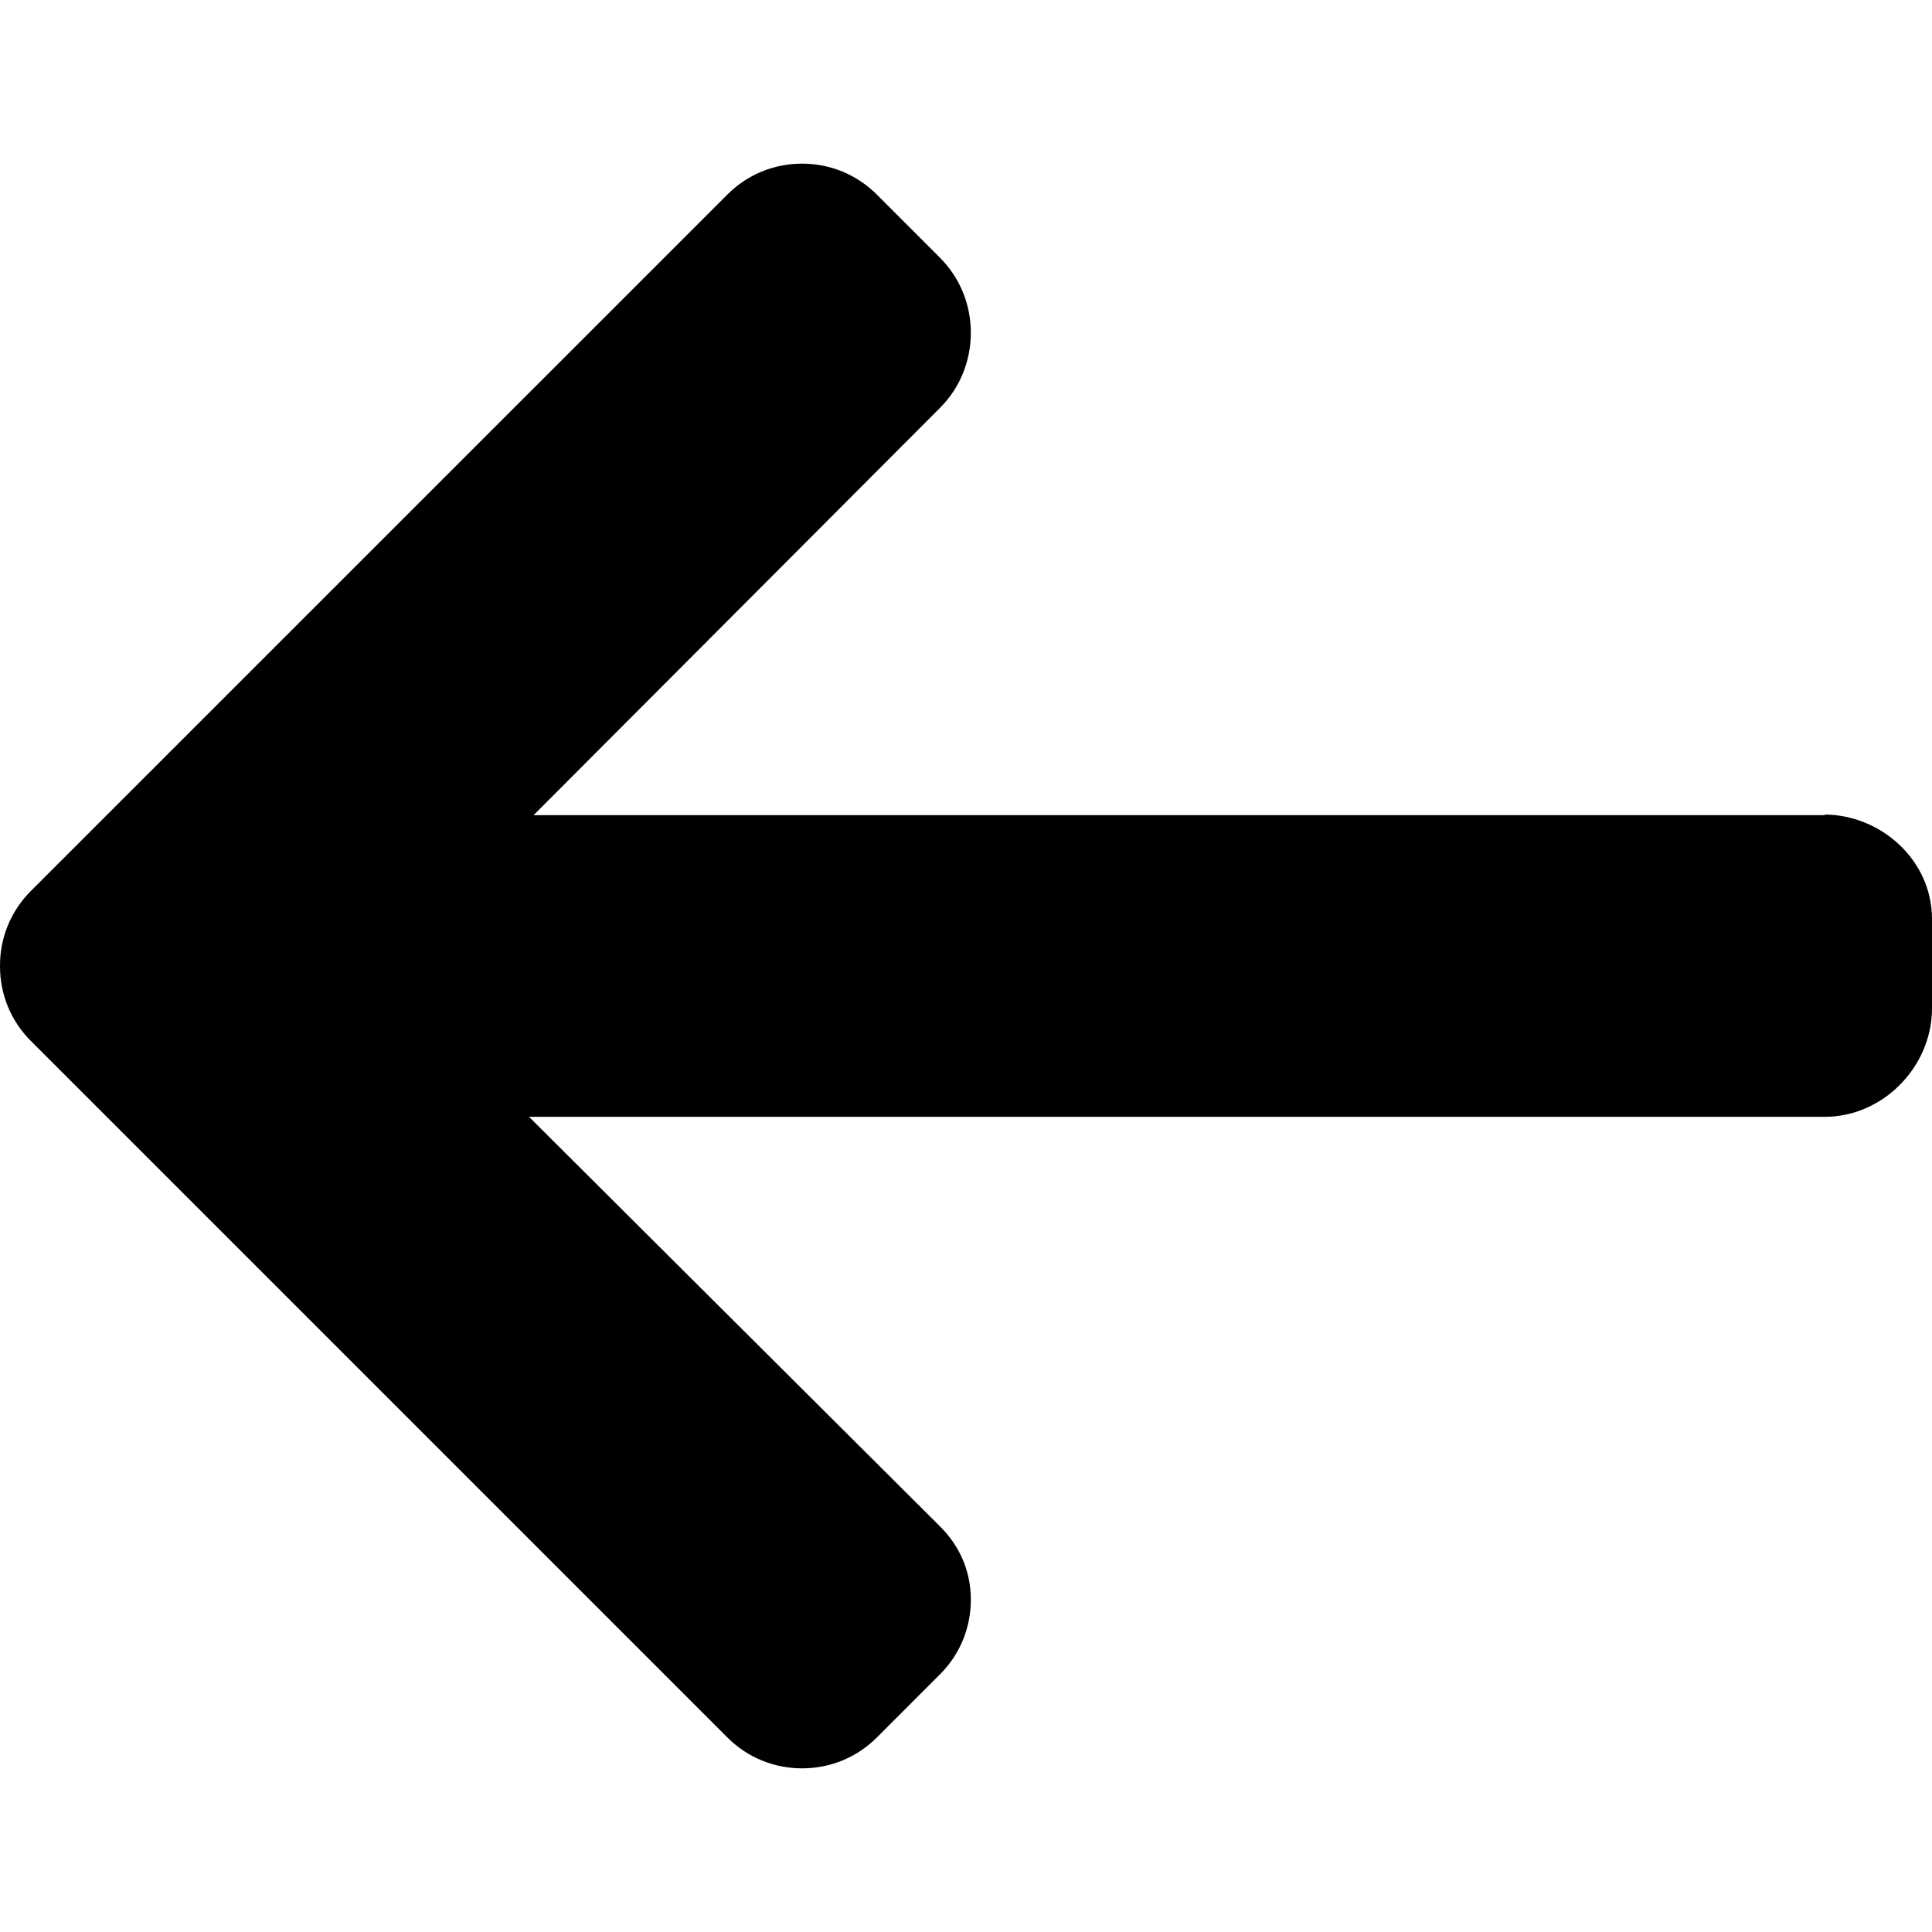
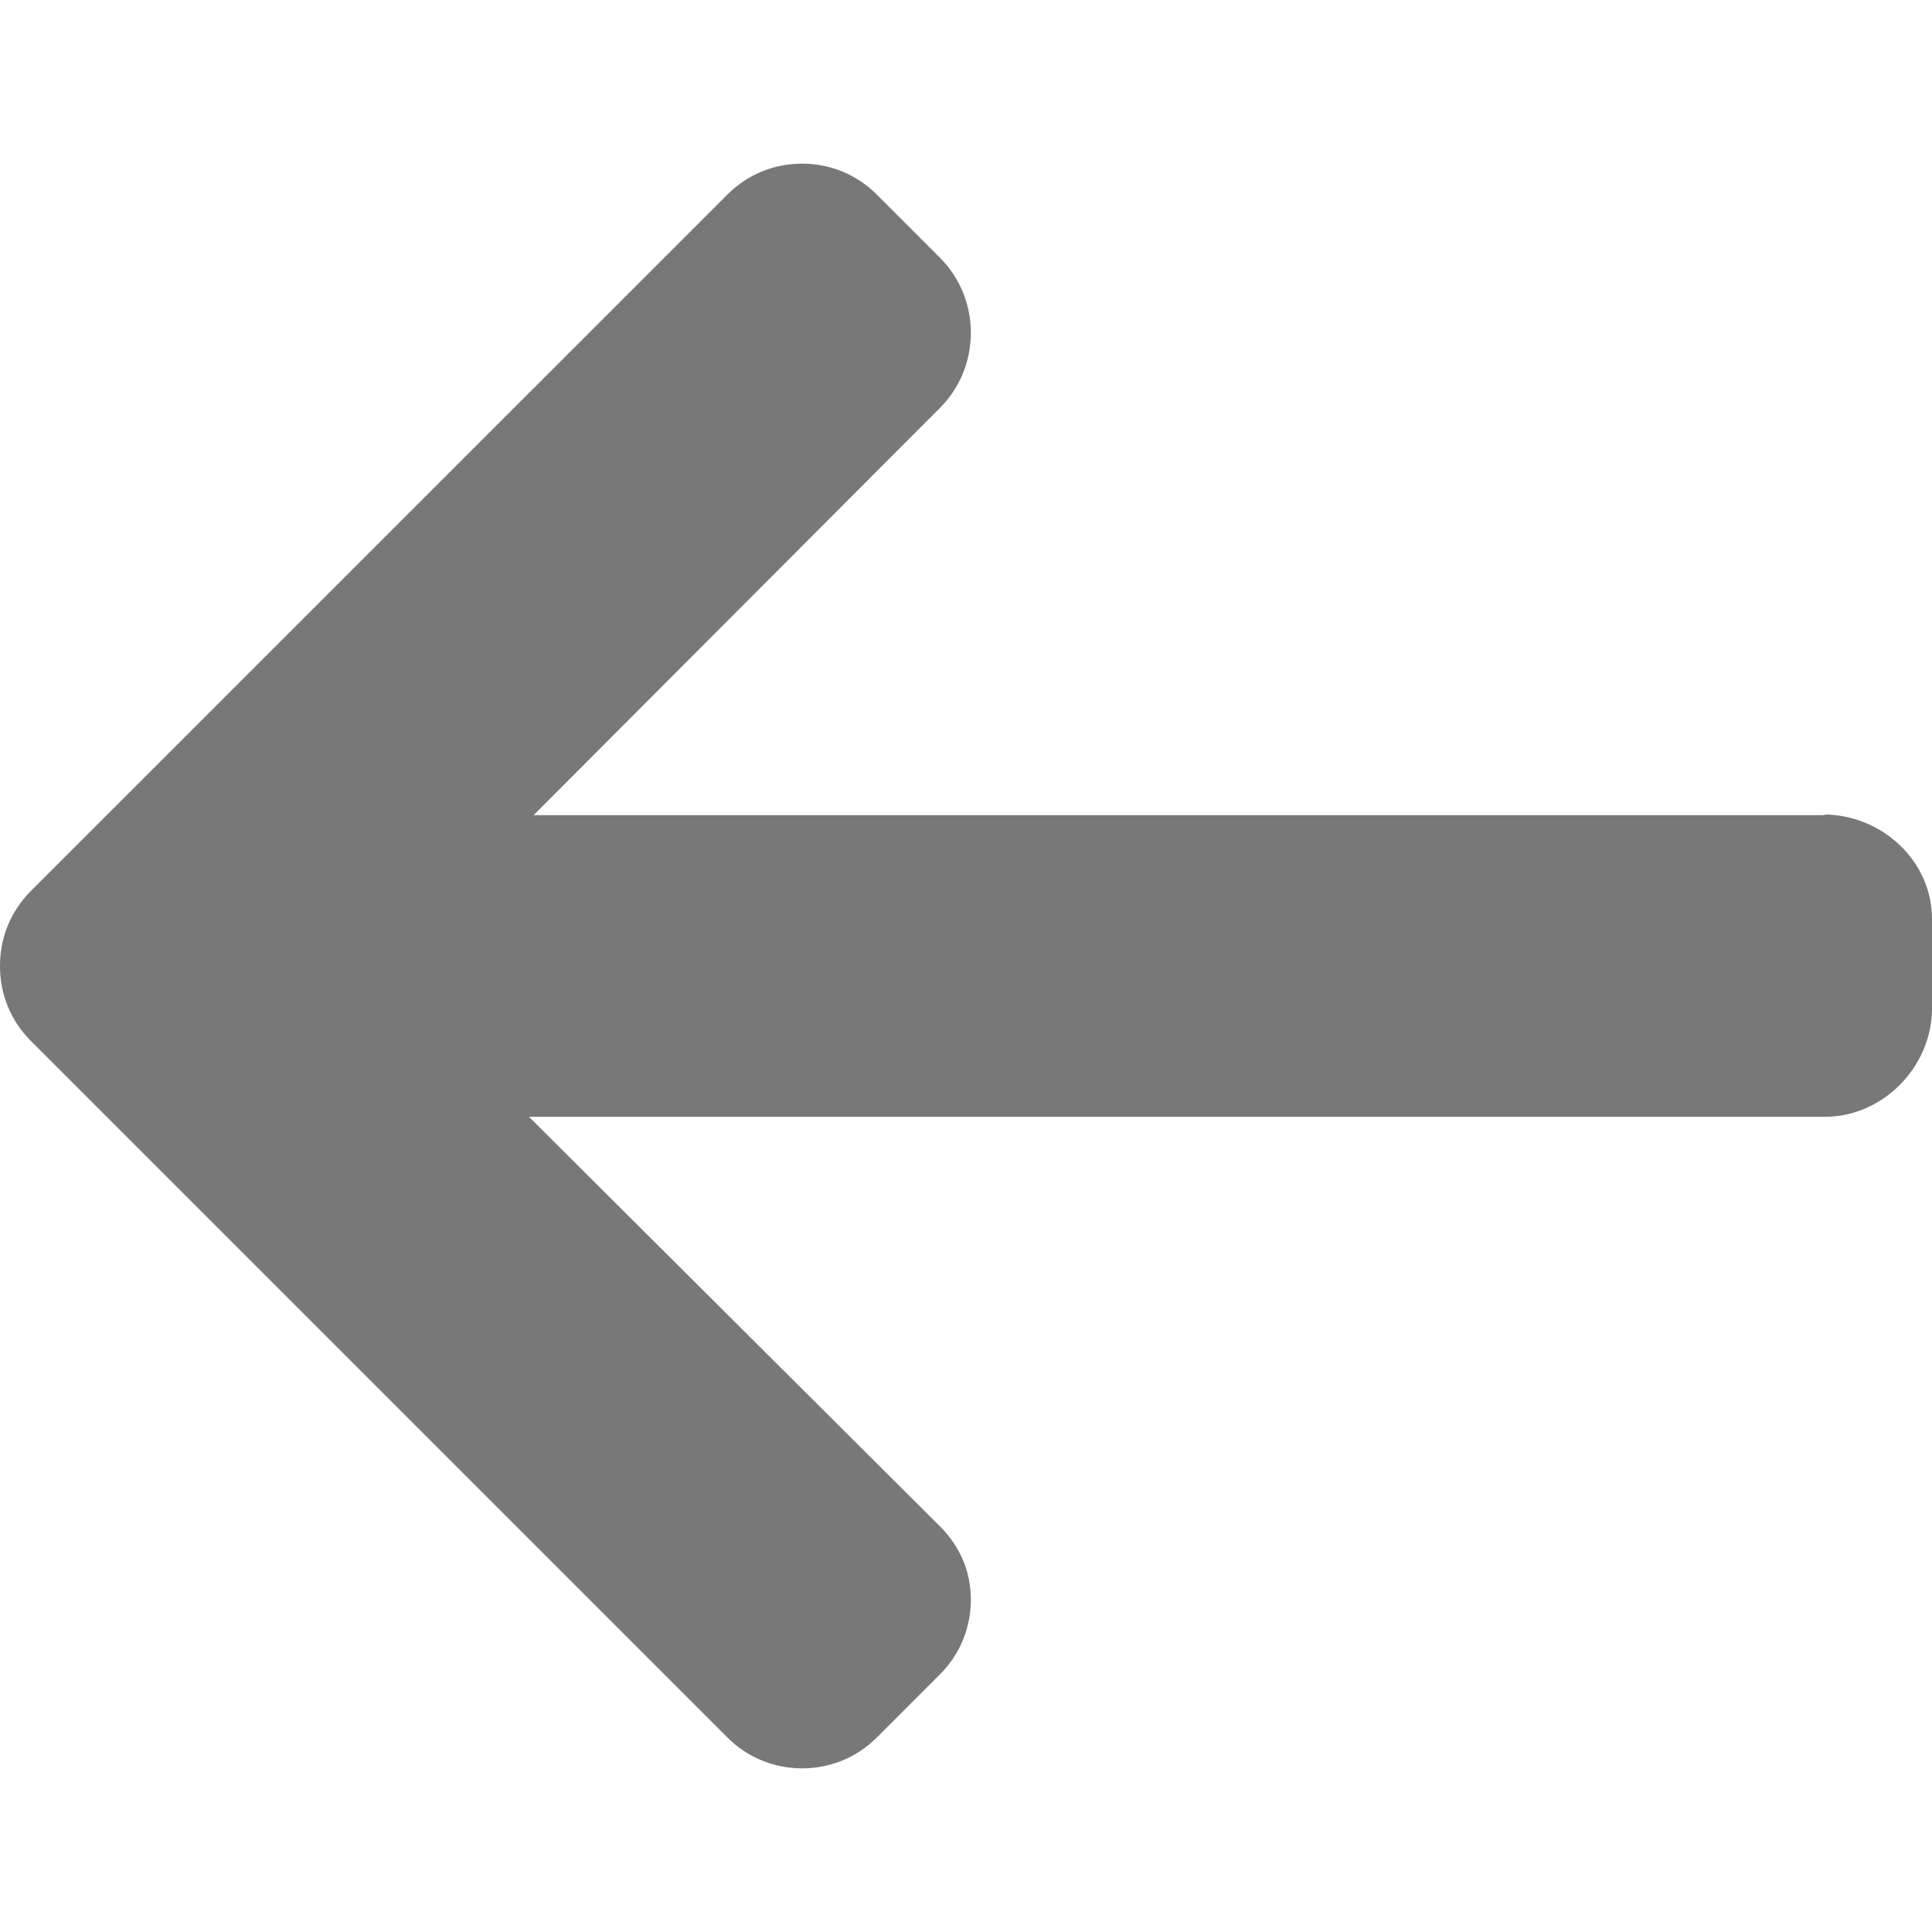
- <svg xmlns="http://www.w3.org/2000/svg" version="1.1" id="Layer_1" x="0px" y="0px" viewBox="0 0 492 492" style="enable-background:new 0 0 492 492;" xml:space="preserve">
+ <svg xmlns="http://www.w3.org/2000/svg" fill="#1e1e1e99" version="1.1" id="Layer_1" x="0px" y="0px" viewBox="0 0 492 492" style="enable-background:new 0 0 492 492;" xml:space="preserve">
  <g>
    <g>
      <path d="M464.344,207.418l0.768,0.168H135.888l103.496-103.724c5.068-5.064,7.848-11.924,7.848-19.124    c0-7.2-2.78-14.012-7.848-19.088L223.28,49.538c-5.064-5.064-11.812-7.864-19.008-7.864c-7.2,0-13.952,2.78-19.016,7.844    L7.844,226.914C2.76,231.998-0.02,238.77,0,245.974c-0.02,7.244,2.76,14.02,7.844,19.096l177.412,177.412    c5.064,5.06,11.812,7.844,19.016,7.844c7.196,0,13.944-2.788,19.008-7.844l16.104-16.112c5.068-5.056,7.848-11.808,7.848-19.008    c0-7.196-2.78-13.592-7.848-18.652L134.72,284.406h329.992c14.828,0,27.288-12.78,27.288-27.6v-22.788    C492,219.198,479.172,207.418,464.344,207.418z" />
    </g>
  </g>
  <g>
</g>
  <g>
</g>
  <g>
</g>
  <g>
</g>
  <g>
</g>
  <g>
</g>
  <g>
</g>
  <g>
</g>
  <g>
</g>
  <g>
</g>
  <g>
</g>
  <g>
</g>
  <g>
</g>
  <g>
</g>
  <g>
</g>
</svg>
